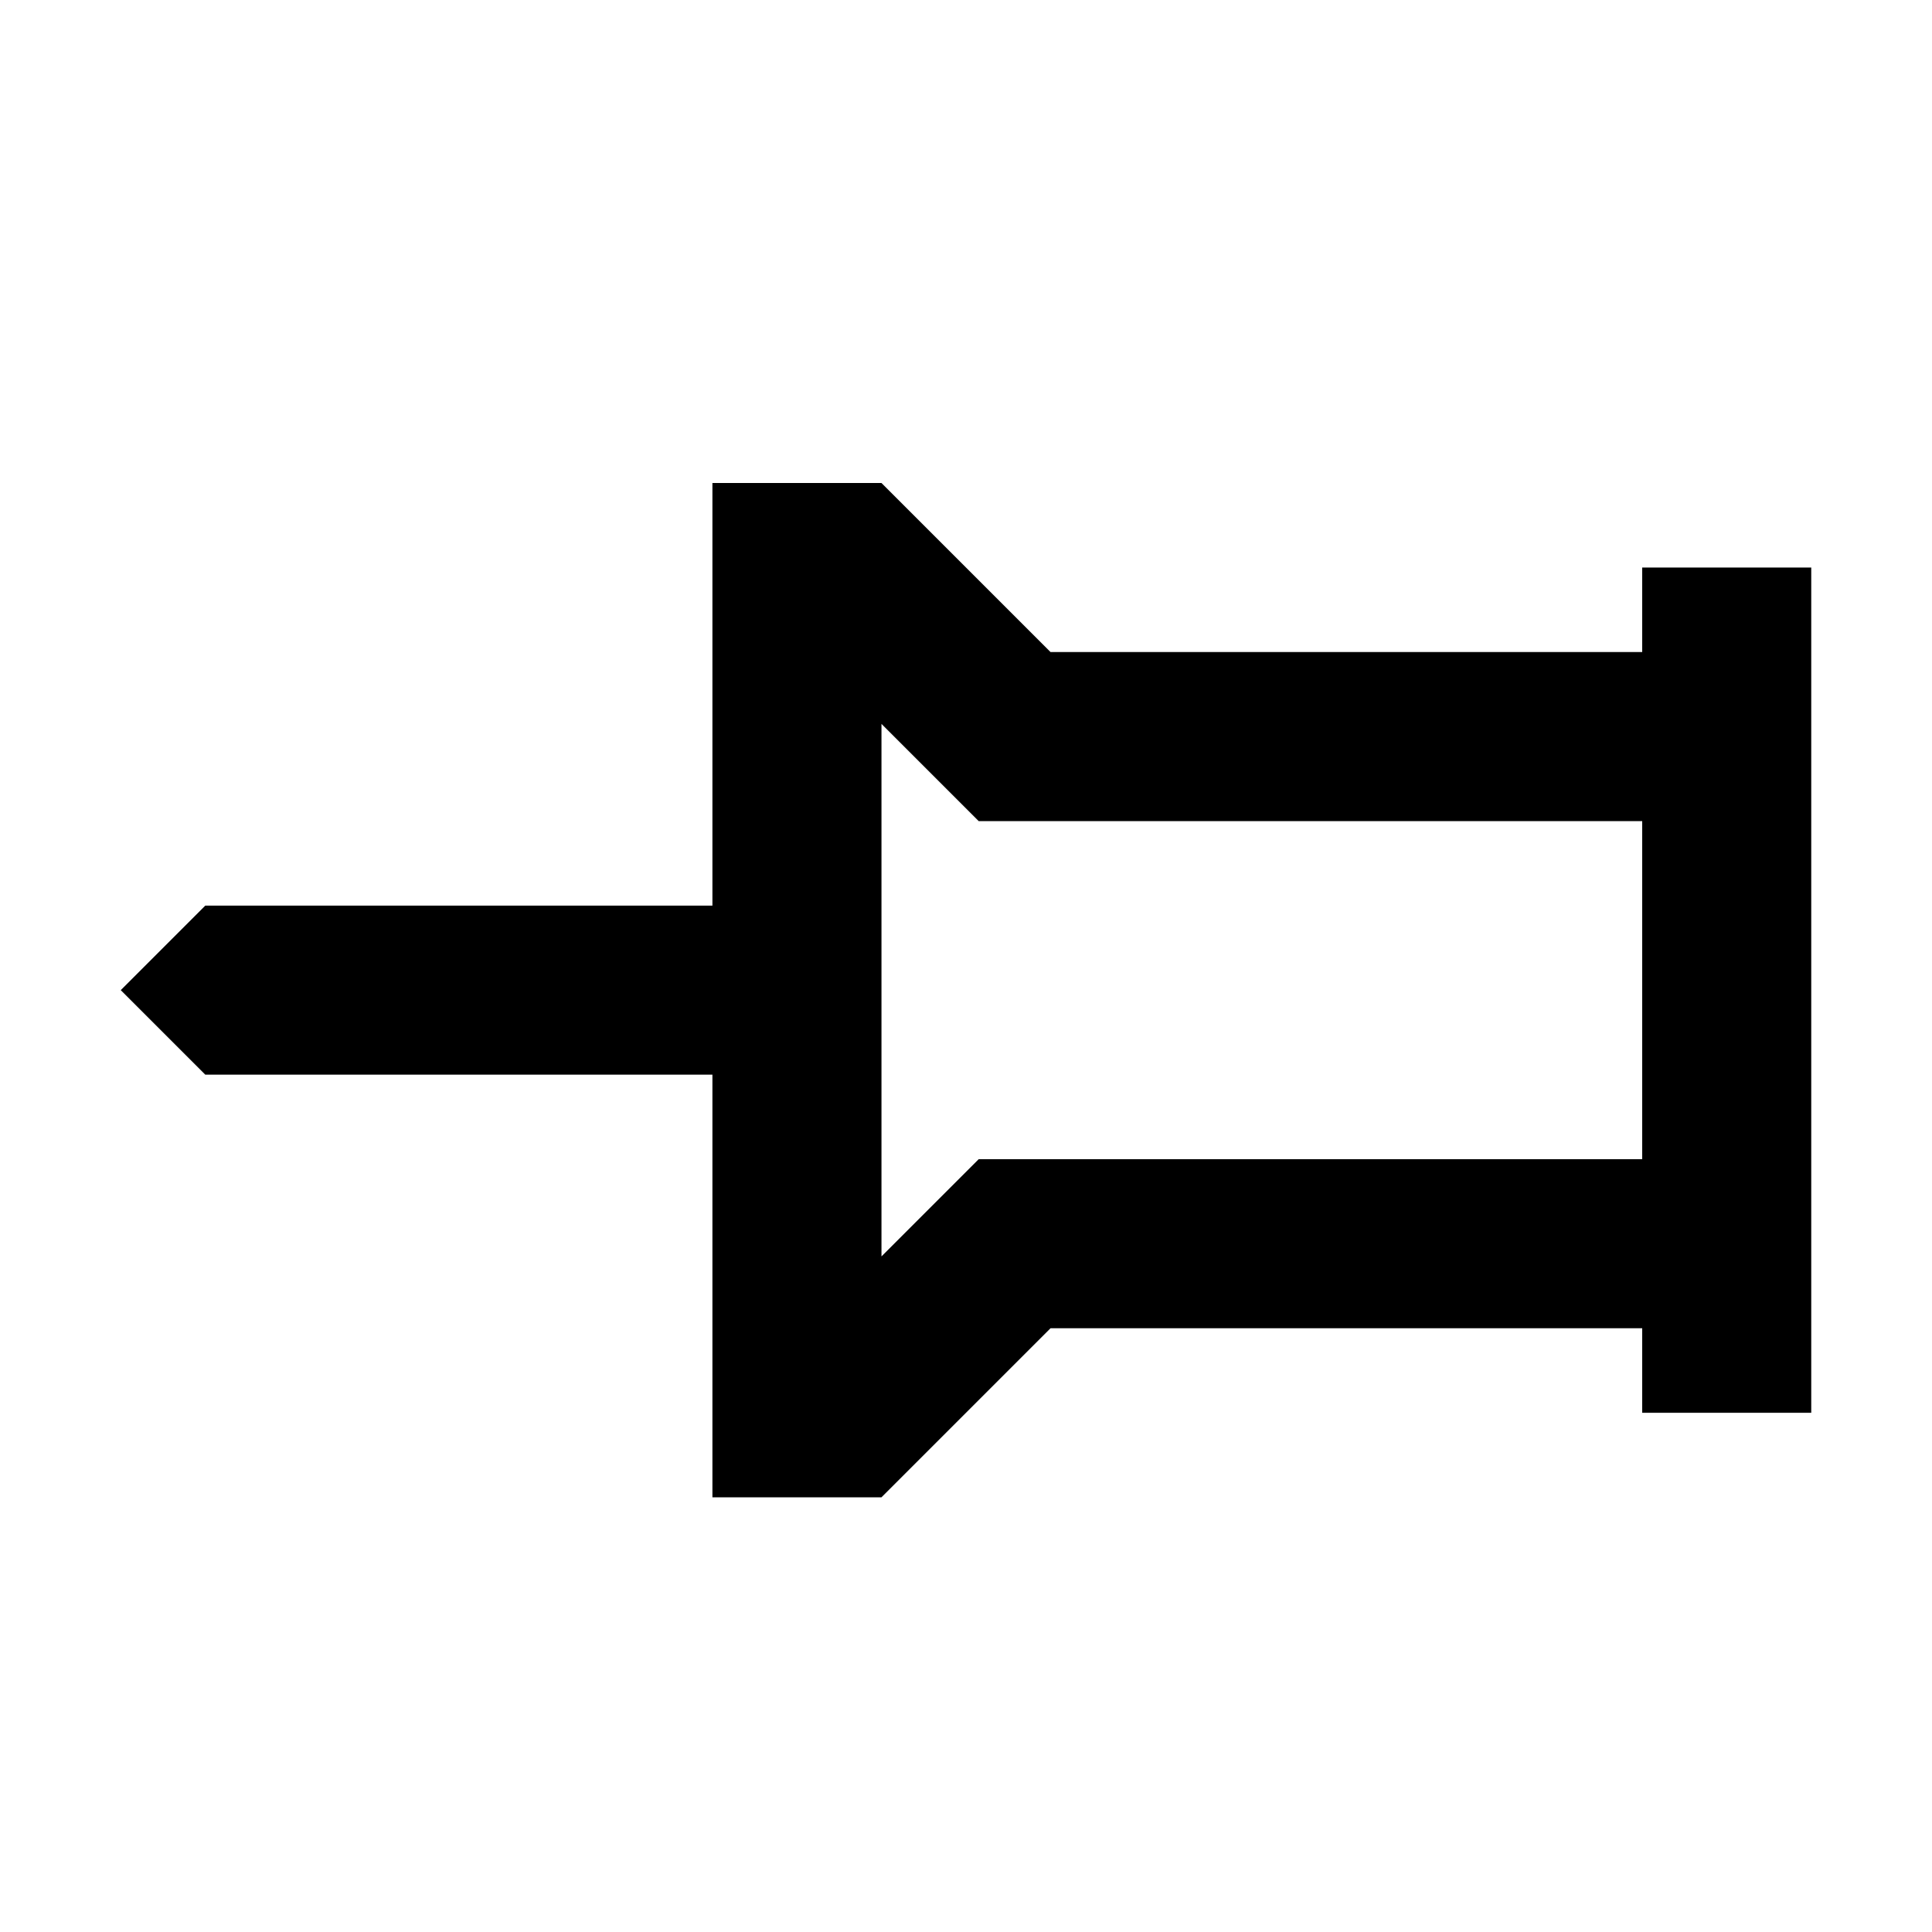
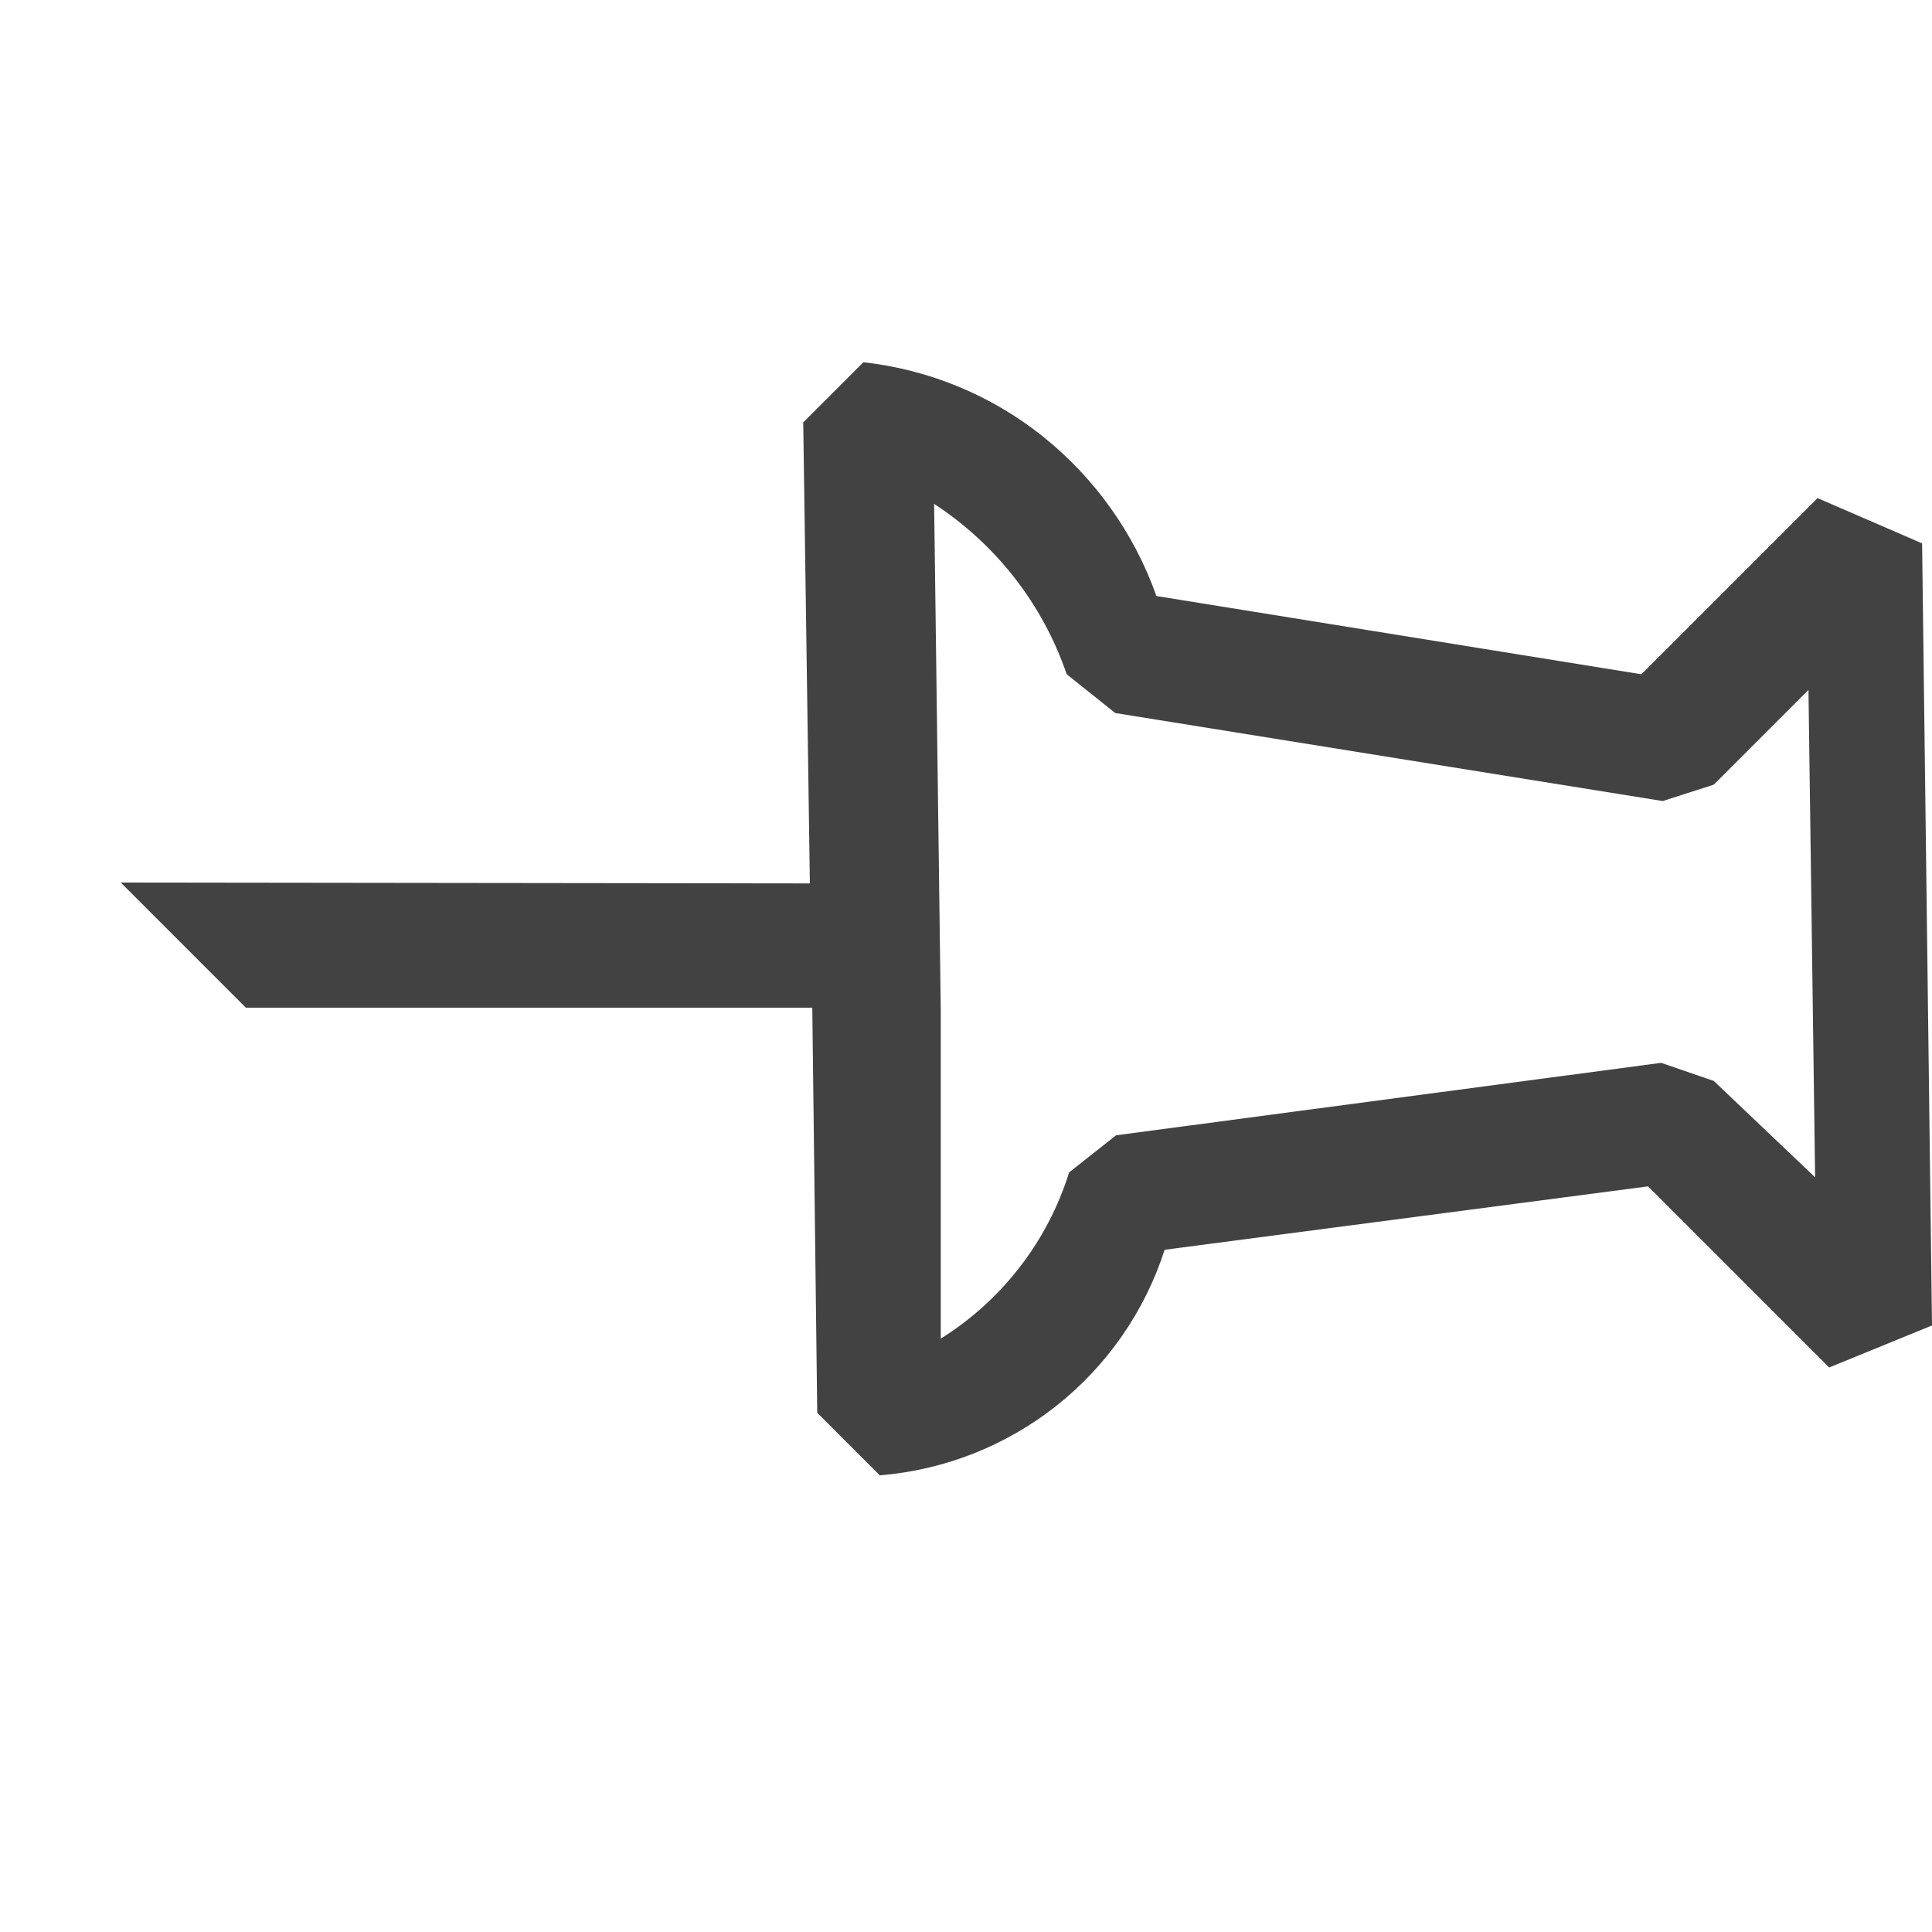
<svg xmlns="http://www.w3.org/2000/svg" width="16" height="16" viewBox="0 0 16 16" fill="none">
-   <path d="M8.7 11L7.3 12.4L5.9 12.4L5.9 8.9L1.7 8.9L1 8.2L1.7 7.5L5.9 7.5L5.9 4L7.3 4L8.7 5.4L13.6 5.4L13.6 4.7L15 4.7L15 11.7L13.6 11.7L13.6 11L8.7 11ZM7.3 5.995L7.3 10.405L8.105 9.6L13.6 9.6L13.6 6.8L8.105 6.8L7.3 5.995Z" fill="black" />
+   <path d="M15.918 4.5L15.052 4.125L13.593 5.584L9.577 4.936C9.393 4.417 9.067 3.959 8.636 3.614C8.209 3.273 7.693 3.06 7.15 3L6.652 3.498L6.707 7.316L1 7.309L2.036 8.345L6.727 8.345L6.768 11.7L7.286 12.218C7.82 12.175 8.329 11.974 8.749 11.642C9.169 11.309 9.481 10.86 9.645 10.35L13.648 9.825L15.148 11.325L16 10.977L15.918 4.5ZM14.193 8.952L13.757 8.802L9.243 9.402L8.854 9.709C8.676 10.28 8.298 10.769 7.791 11.086V8.359L7.736 4.173C8.249 4.508 8.636 5.004 8.834 5.584L9.236 5.905L13.77 6.634L14.193 6.498L14.977 5.714L15.032 9.75L14.193 8.952Z" fill="#424242" />
</svg>
